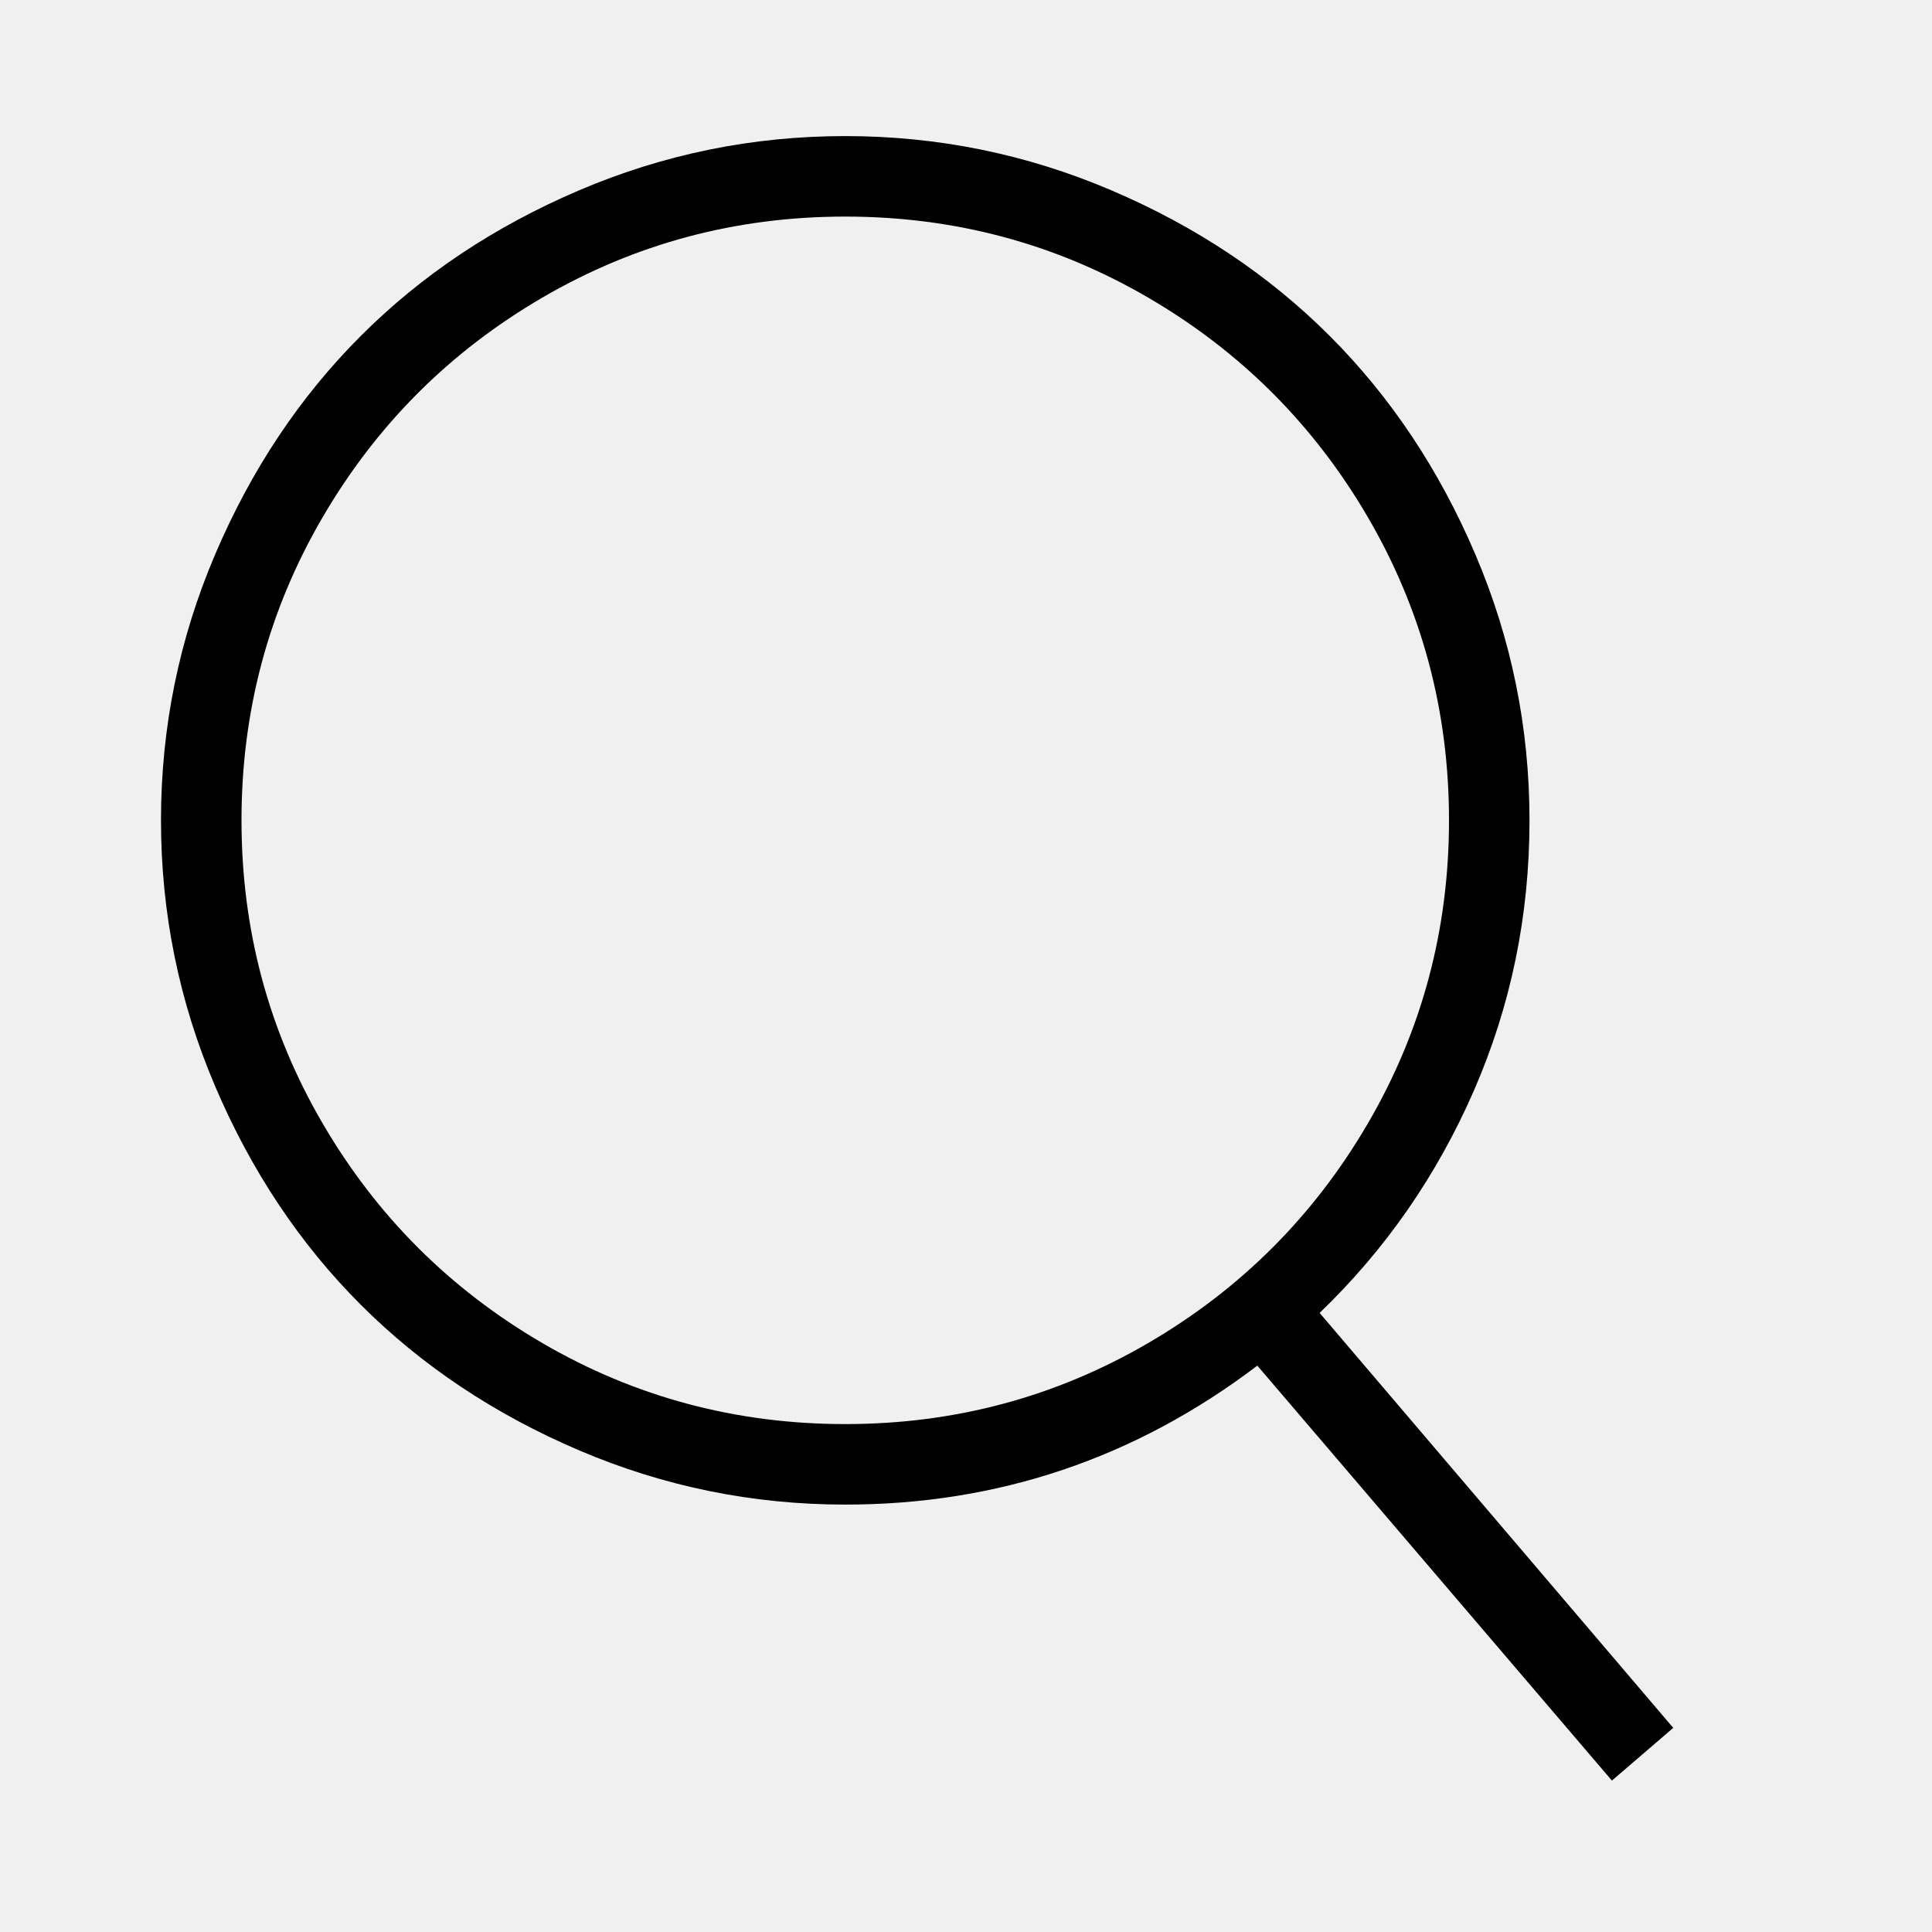
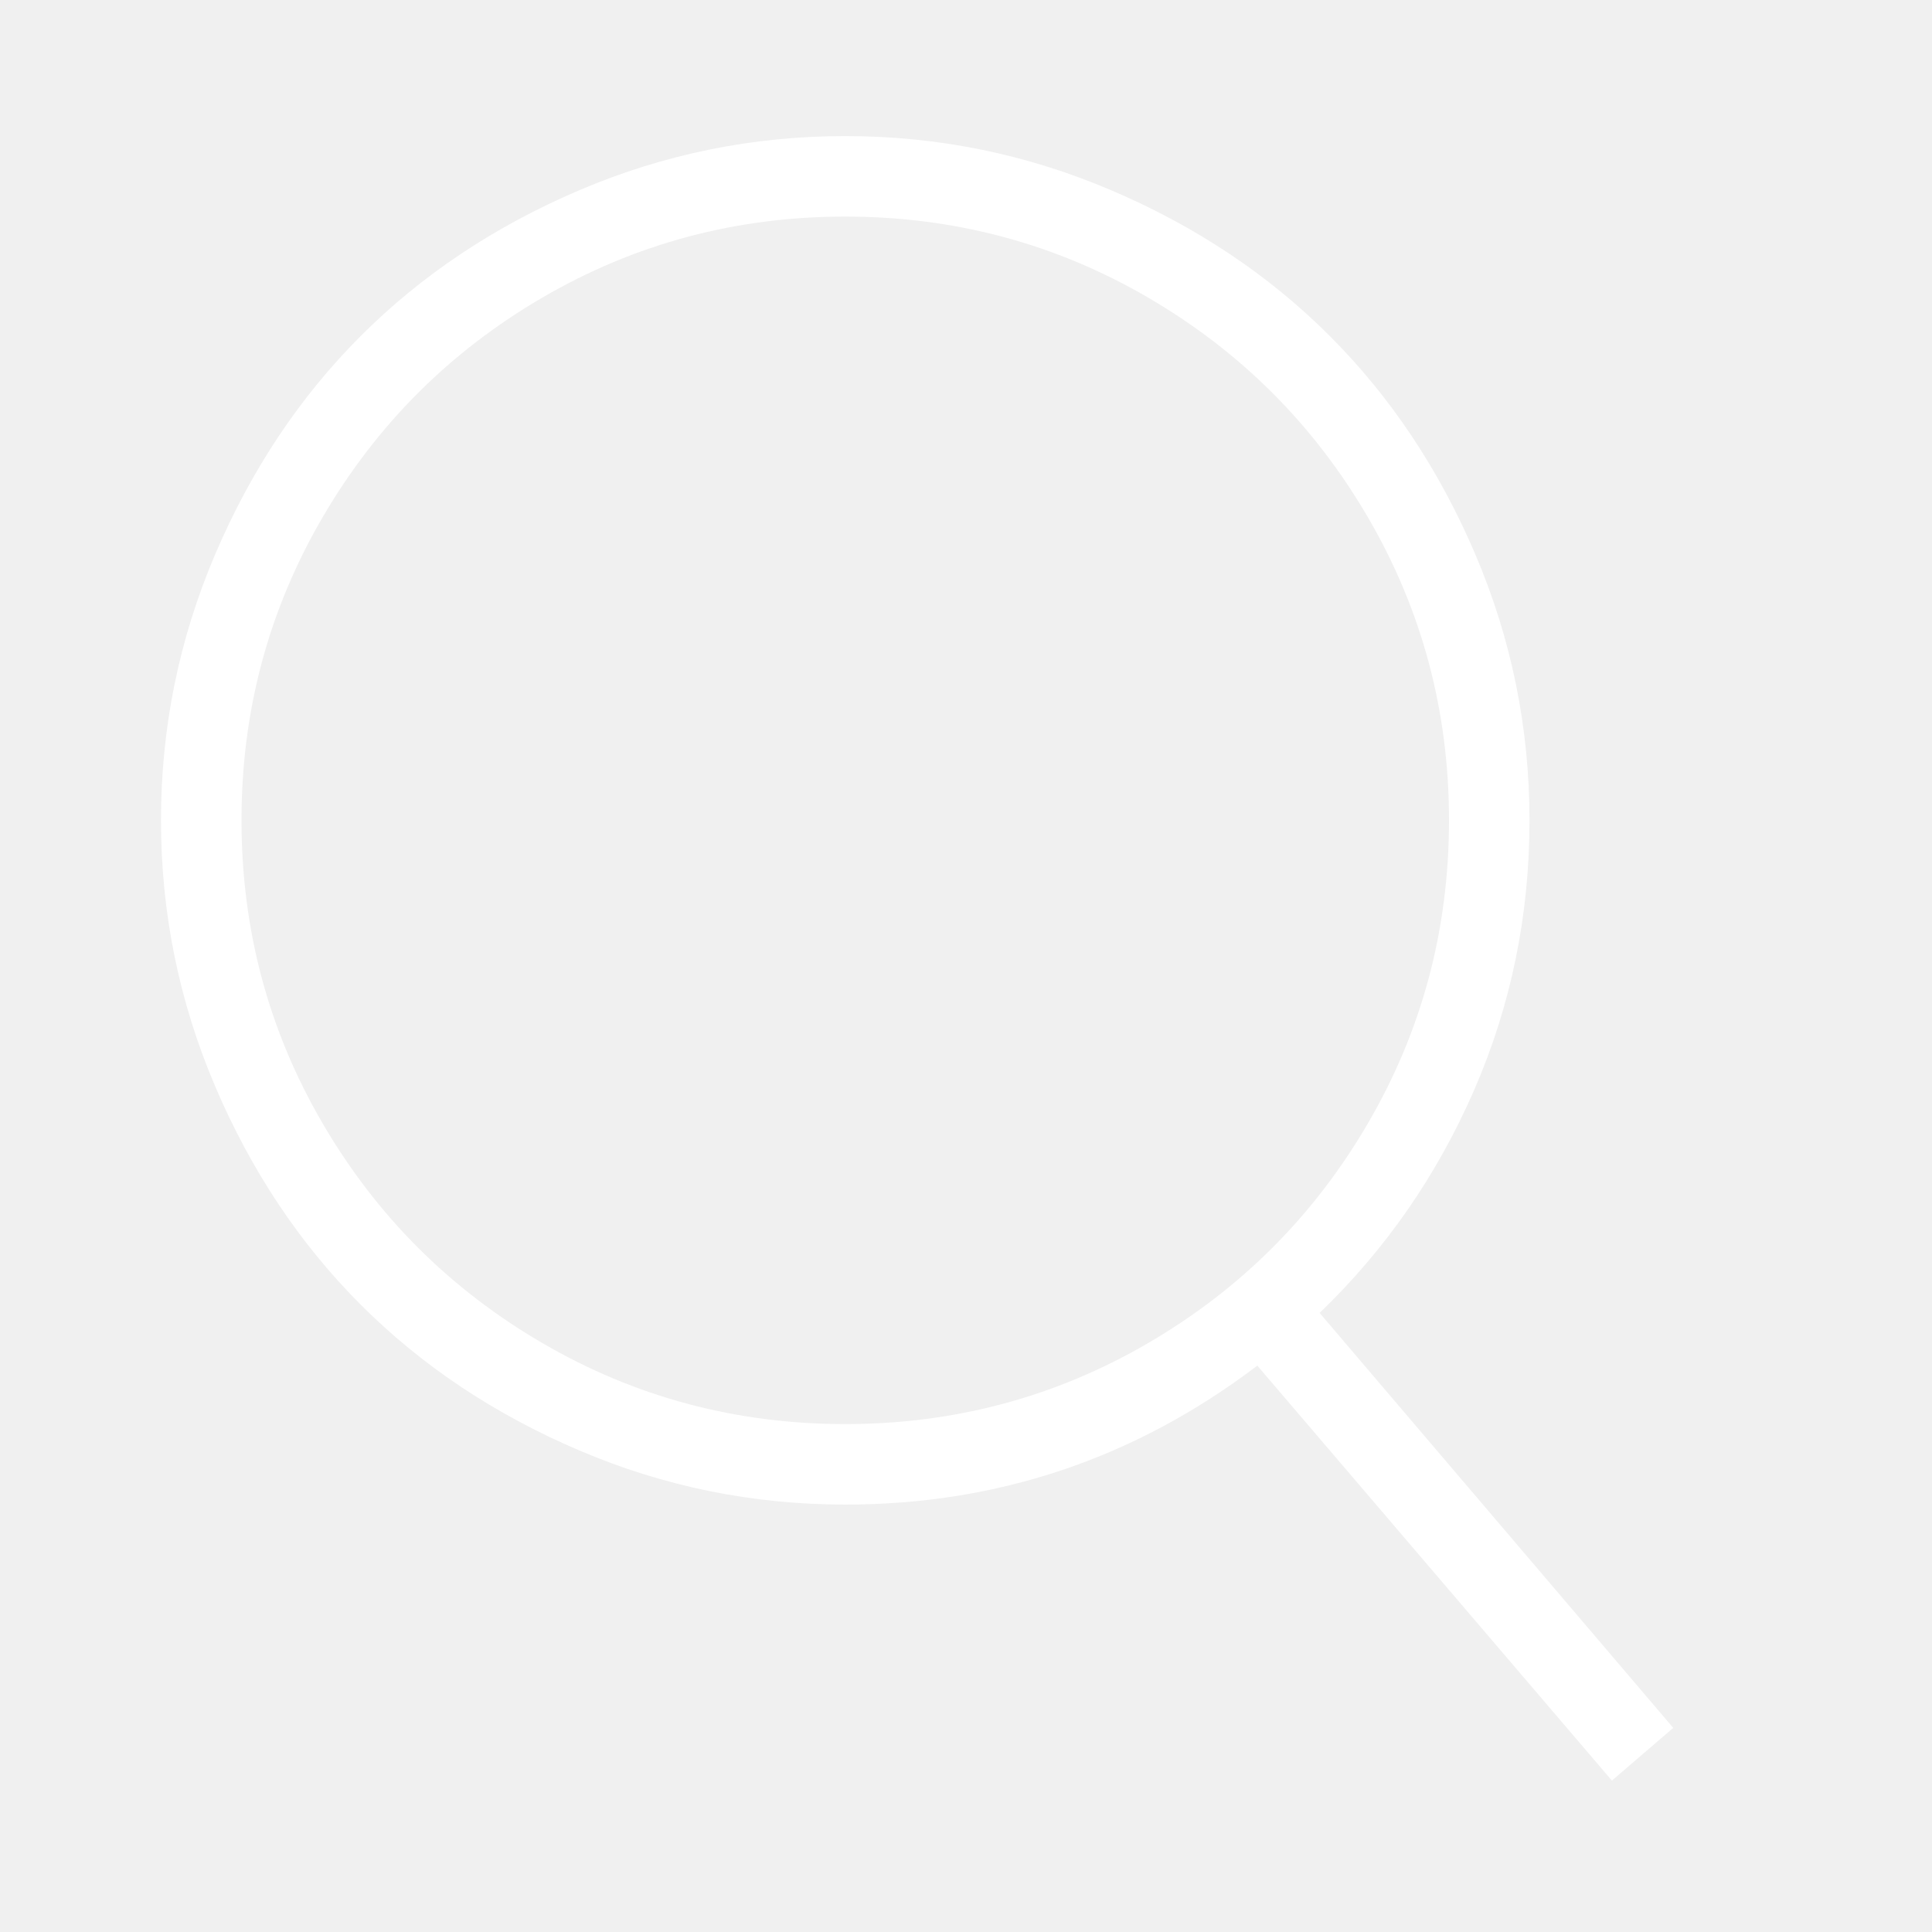
<svg xmlns="http://www.w3.org/2000/svg" viewBox="0 0 512 512" width="24" height="24">
-   <path d="M349.714 347.937l93.714 109.969-16.254 13.969-93.969-109.969q-48.508 36.825-109.207 36.825-36.826 0-70.476-14.349t-57.905-38.603-38.603-57.905-14.349-70.476 14.349-70.476 38.603-57.905 57.905-38.603 70.476-14.349 70.476 14.349 57.905 38.603 38.603 57.905 14.349 70.476q0 37.841-14.73 71.619t-40.889 58.921zM224 377.397q43.428 0 80.254-21.461t58.286-58.286 21.461-80.254-21.461-80.254-58.286-58.285-80.254-21.46-80.254 21.46-58.285 58.285-21.46 80.254 21.46 80.254 58.285 58.286 80.254 21.461z" fill="currentColor" fill-rule="evenodd" />
+   <path fill="white" d="M349.714 347.937l93.714 109.969-16.254 13.969-93.969-109.969q-48.508 36.825-109.207 36.825-36.826 0-70.476-14.349t-57.905-38.603-38.603-57.905-14.349-70.476 14.349-70.476 38.603-57.905 57.905-38.603 70.476-14.349 70.476 14.349 57.905 38.603 38.603 57.905 14.349 70.476q0 37.841-14.73 71.619t-40.889 58.921zM224 377.397q43.428 0 80.254-21.461t58.286-58.286 21.461-80.254-21.461-80.254-58.286-58.285-80.254-21.46-80.254 21.46-58.285 58.285-21.46 80.254 21.46 80.254 58.285 58.286 80.254 21.461z" />
</svg>
